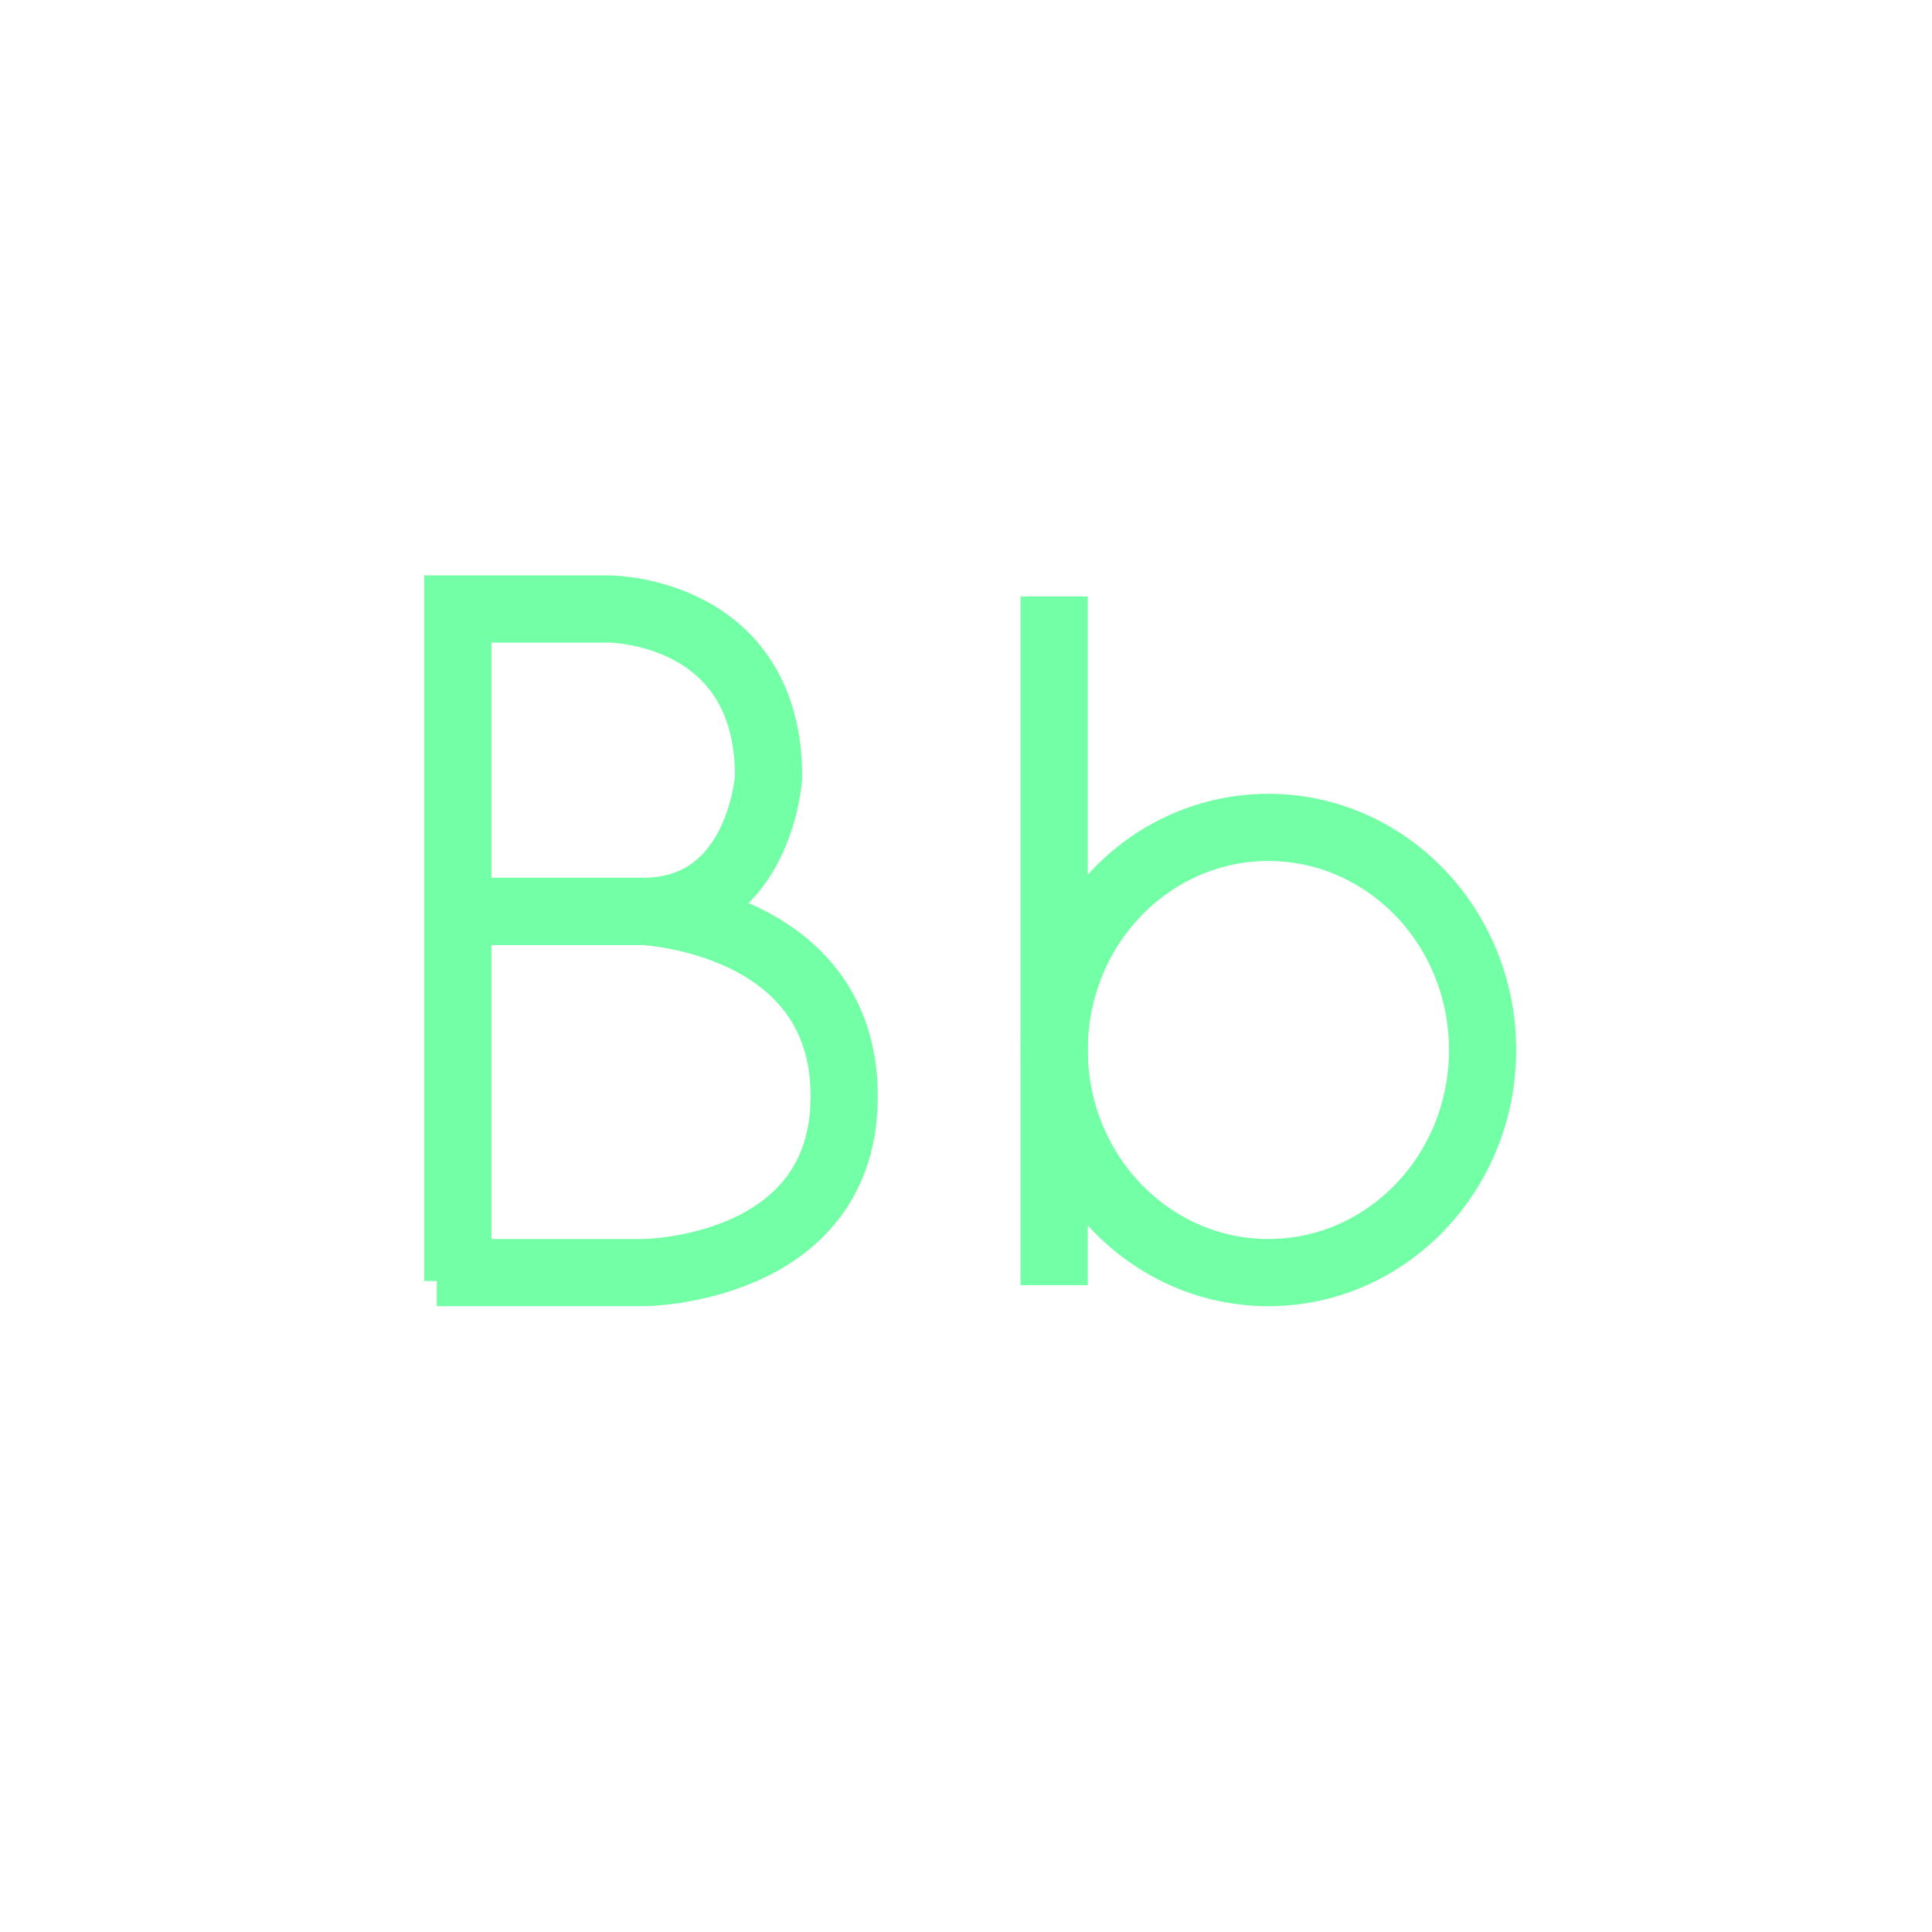
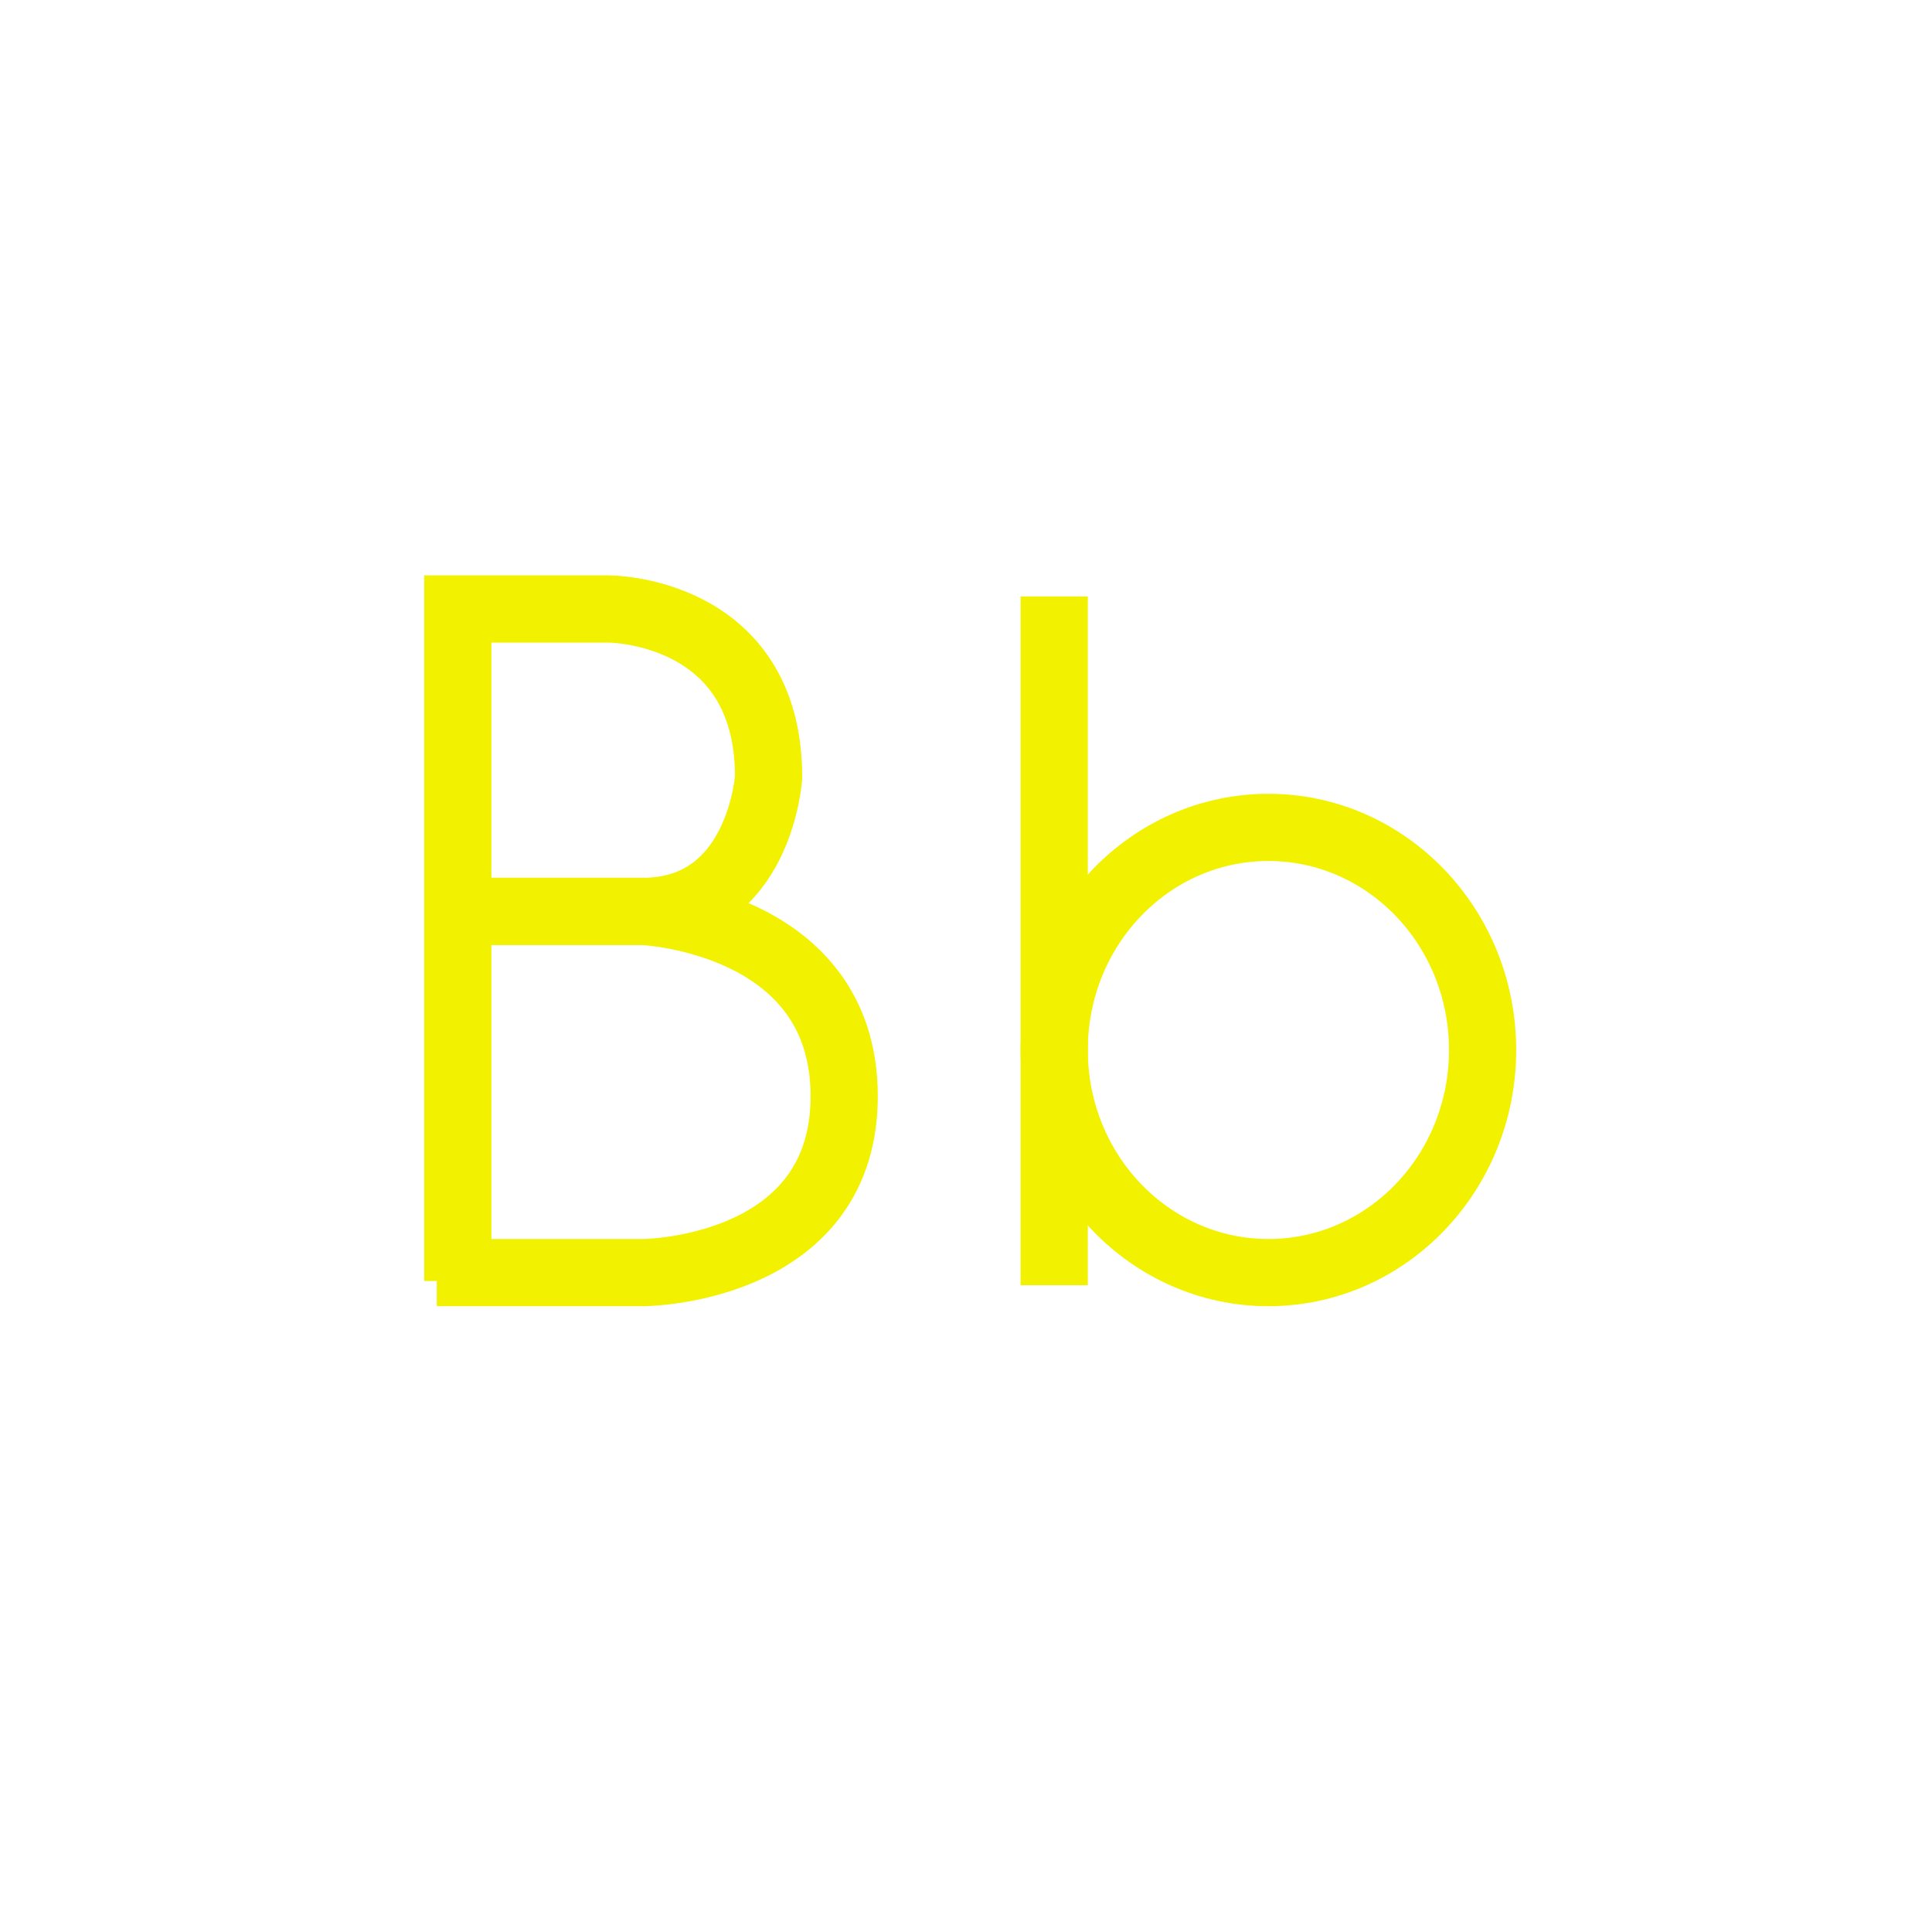
<svg xmlns="http://www.w3.org/2000/svg" version="1.1" id="Layer_1" x="0px" y="0px" viewBox="0 0 230 230" style="enable-background:new 0 0 230 230;" xml:space="preserve">
  <style type="text/css">
- 	.st0{fill:none;stroke:#73FFA5;stroke-width:8;stroke-miterlimit:10;}
+ 	.st0{fill:none;stroke:#f2f200;stroke-width:8;stroke-miterlimit:10;}
</style>
  <g id="CapB">
    <path id="CapB1" class="st0" d="M54.5,152.5v-80h18c0,0,19,0,19,20c0,0-1,16-15,16c-11,0-20,0-20,0" />
    <path id="CapB2" class="st0" d="M55.5,108.5h21c0,0,24,1,24,22c0,20-22,21-24,21s-24.5,0-24.5,0" />
  </g>
  <g id="LowB">
    <line id="LowB1" class="st0" x1="125.5" y1="71" x2="125.5" y2="153" />
    <ellipse id="LowB2" class="st0" cx="151" cy="125" rx="25.5" ry="26.5" />
  </g>
</svg>
